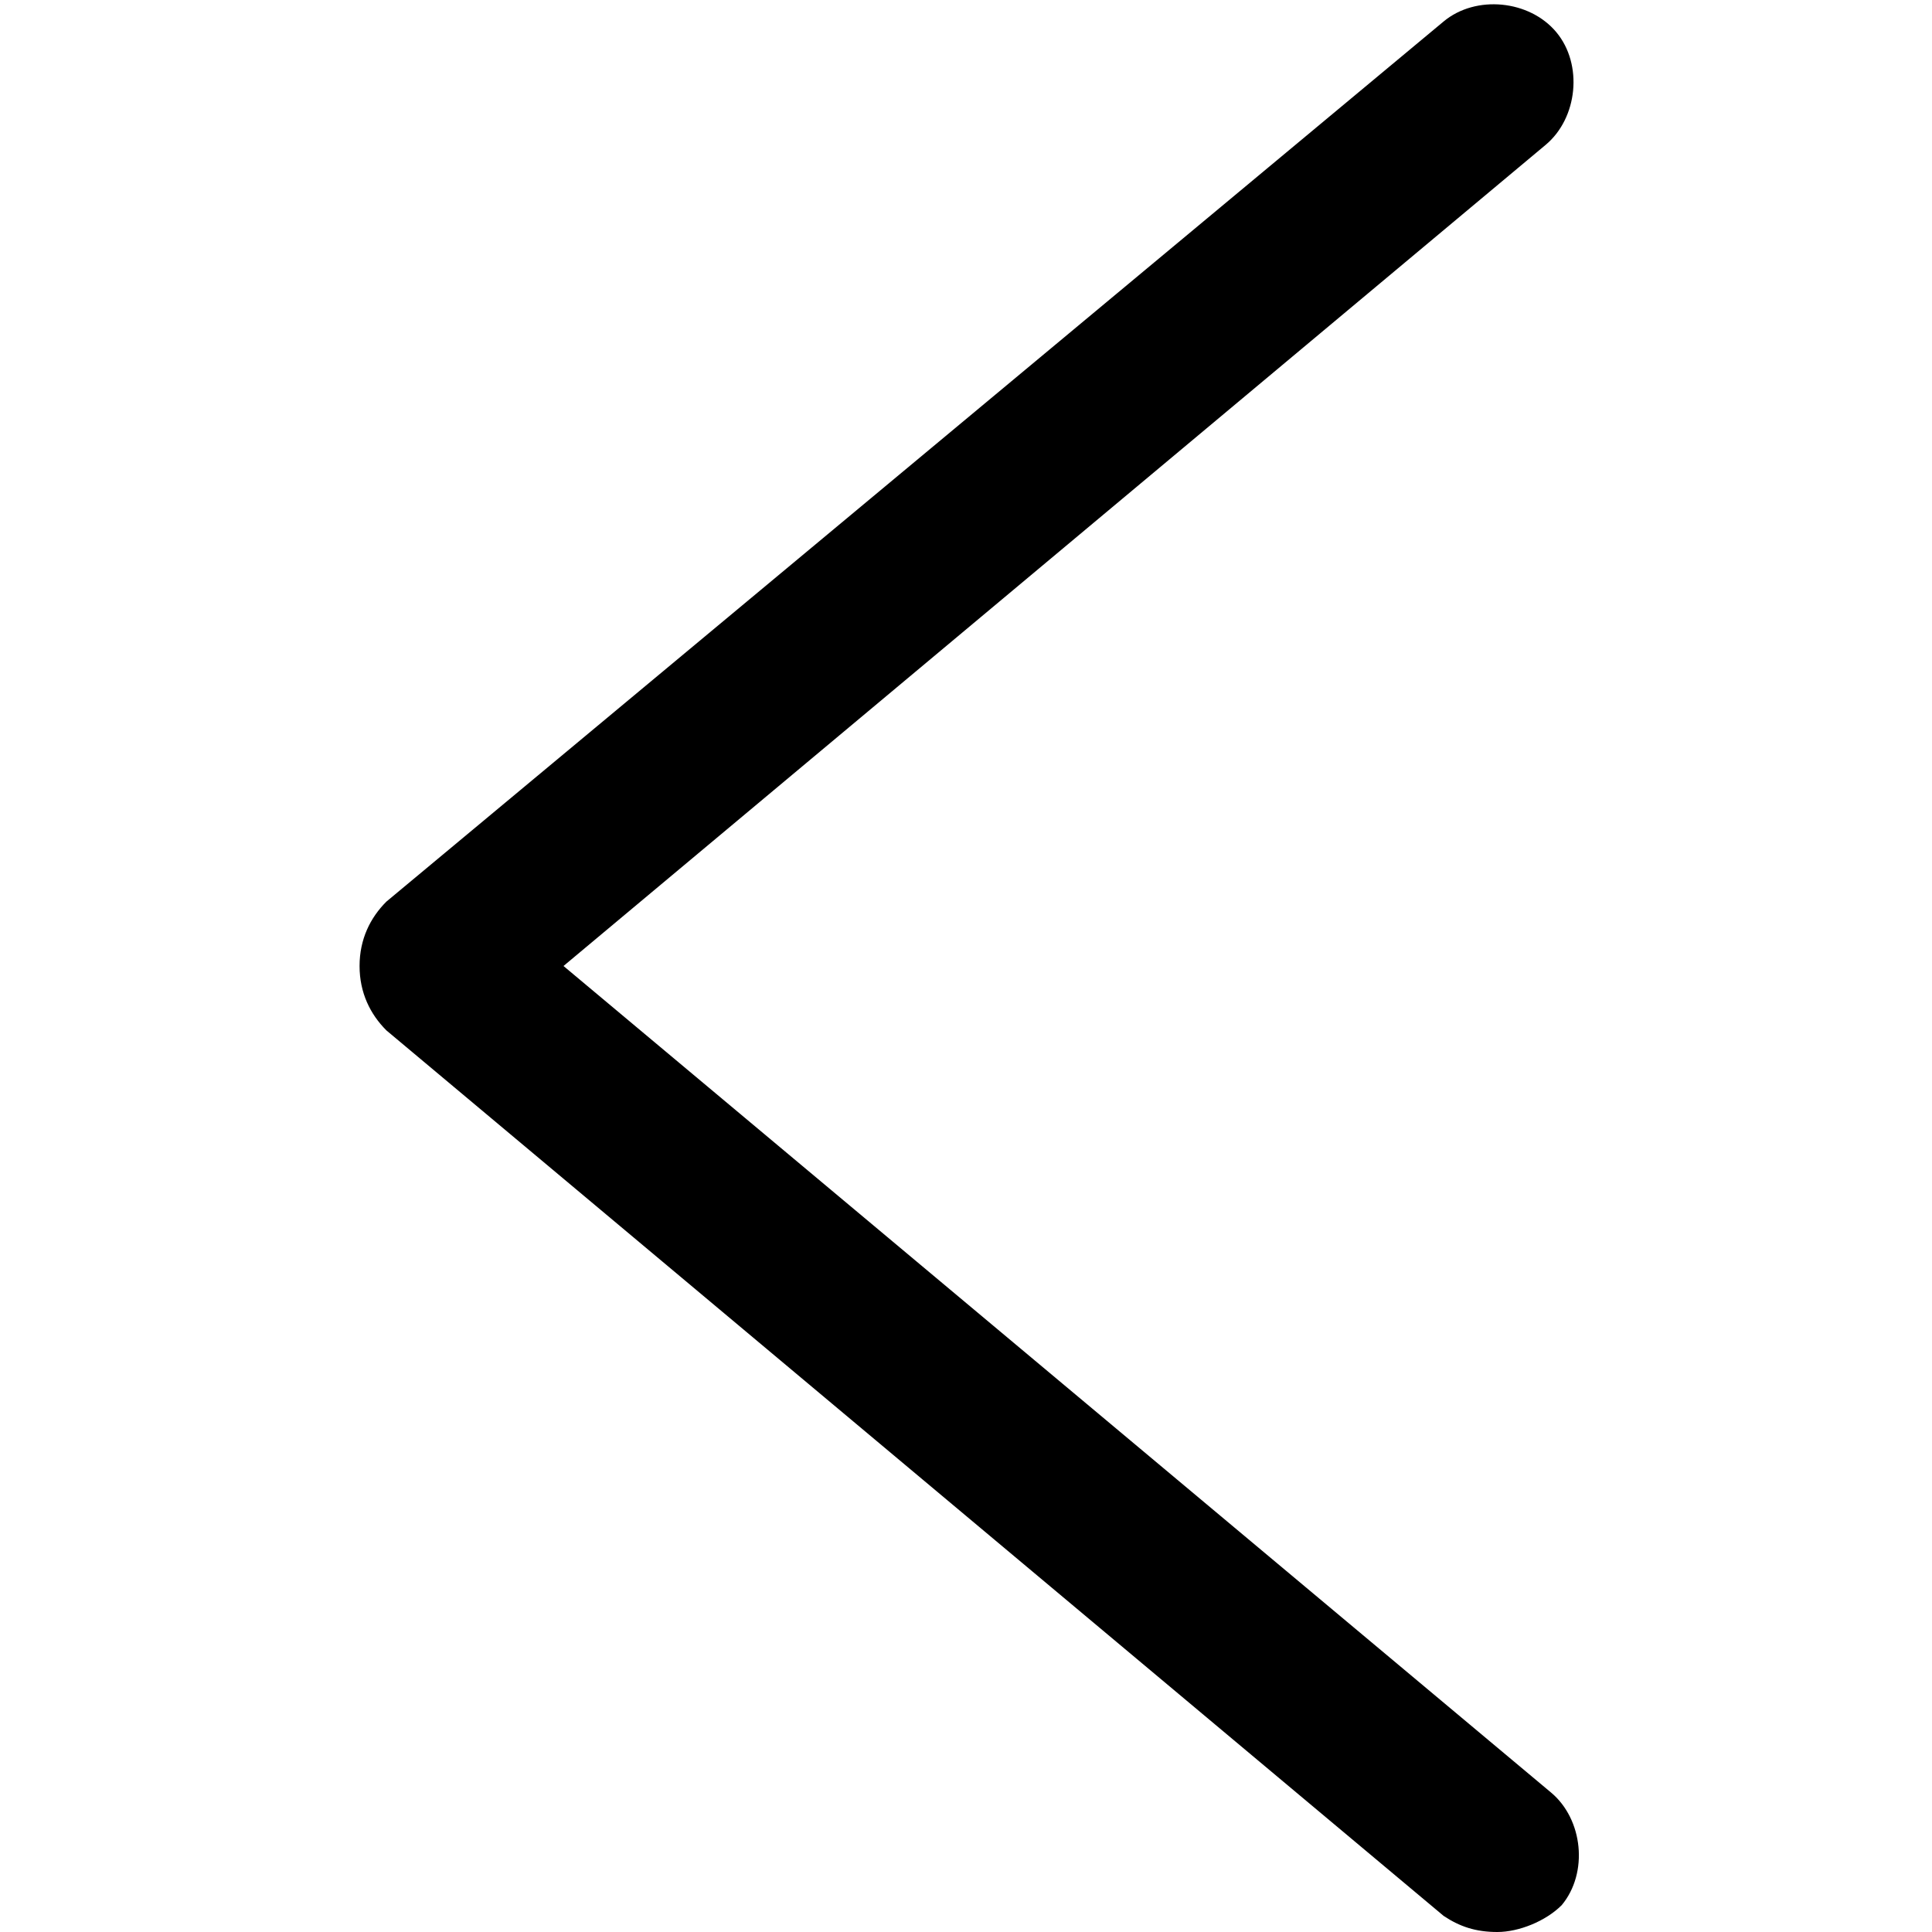
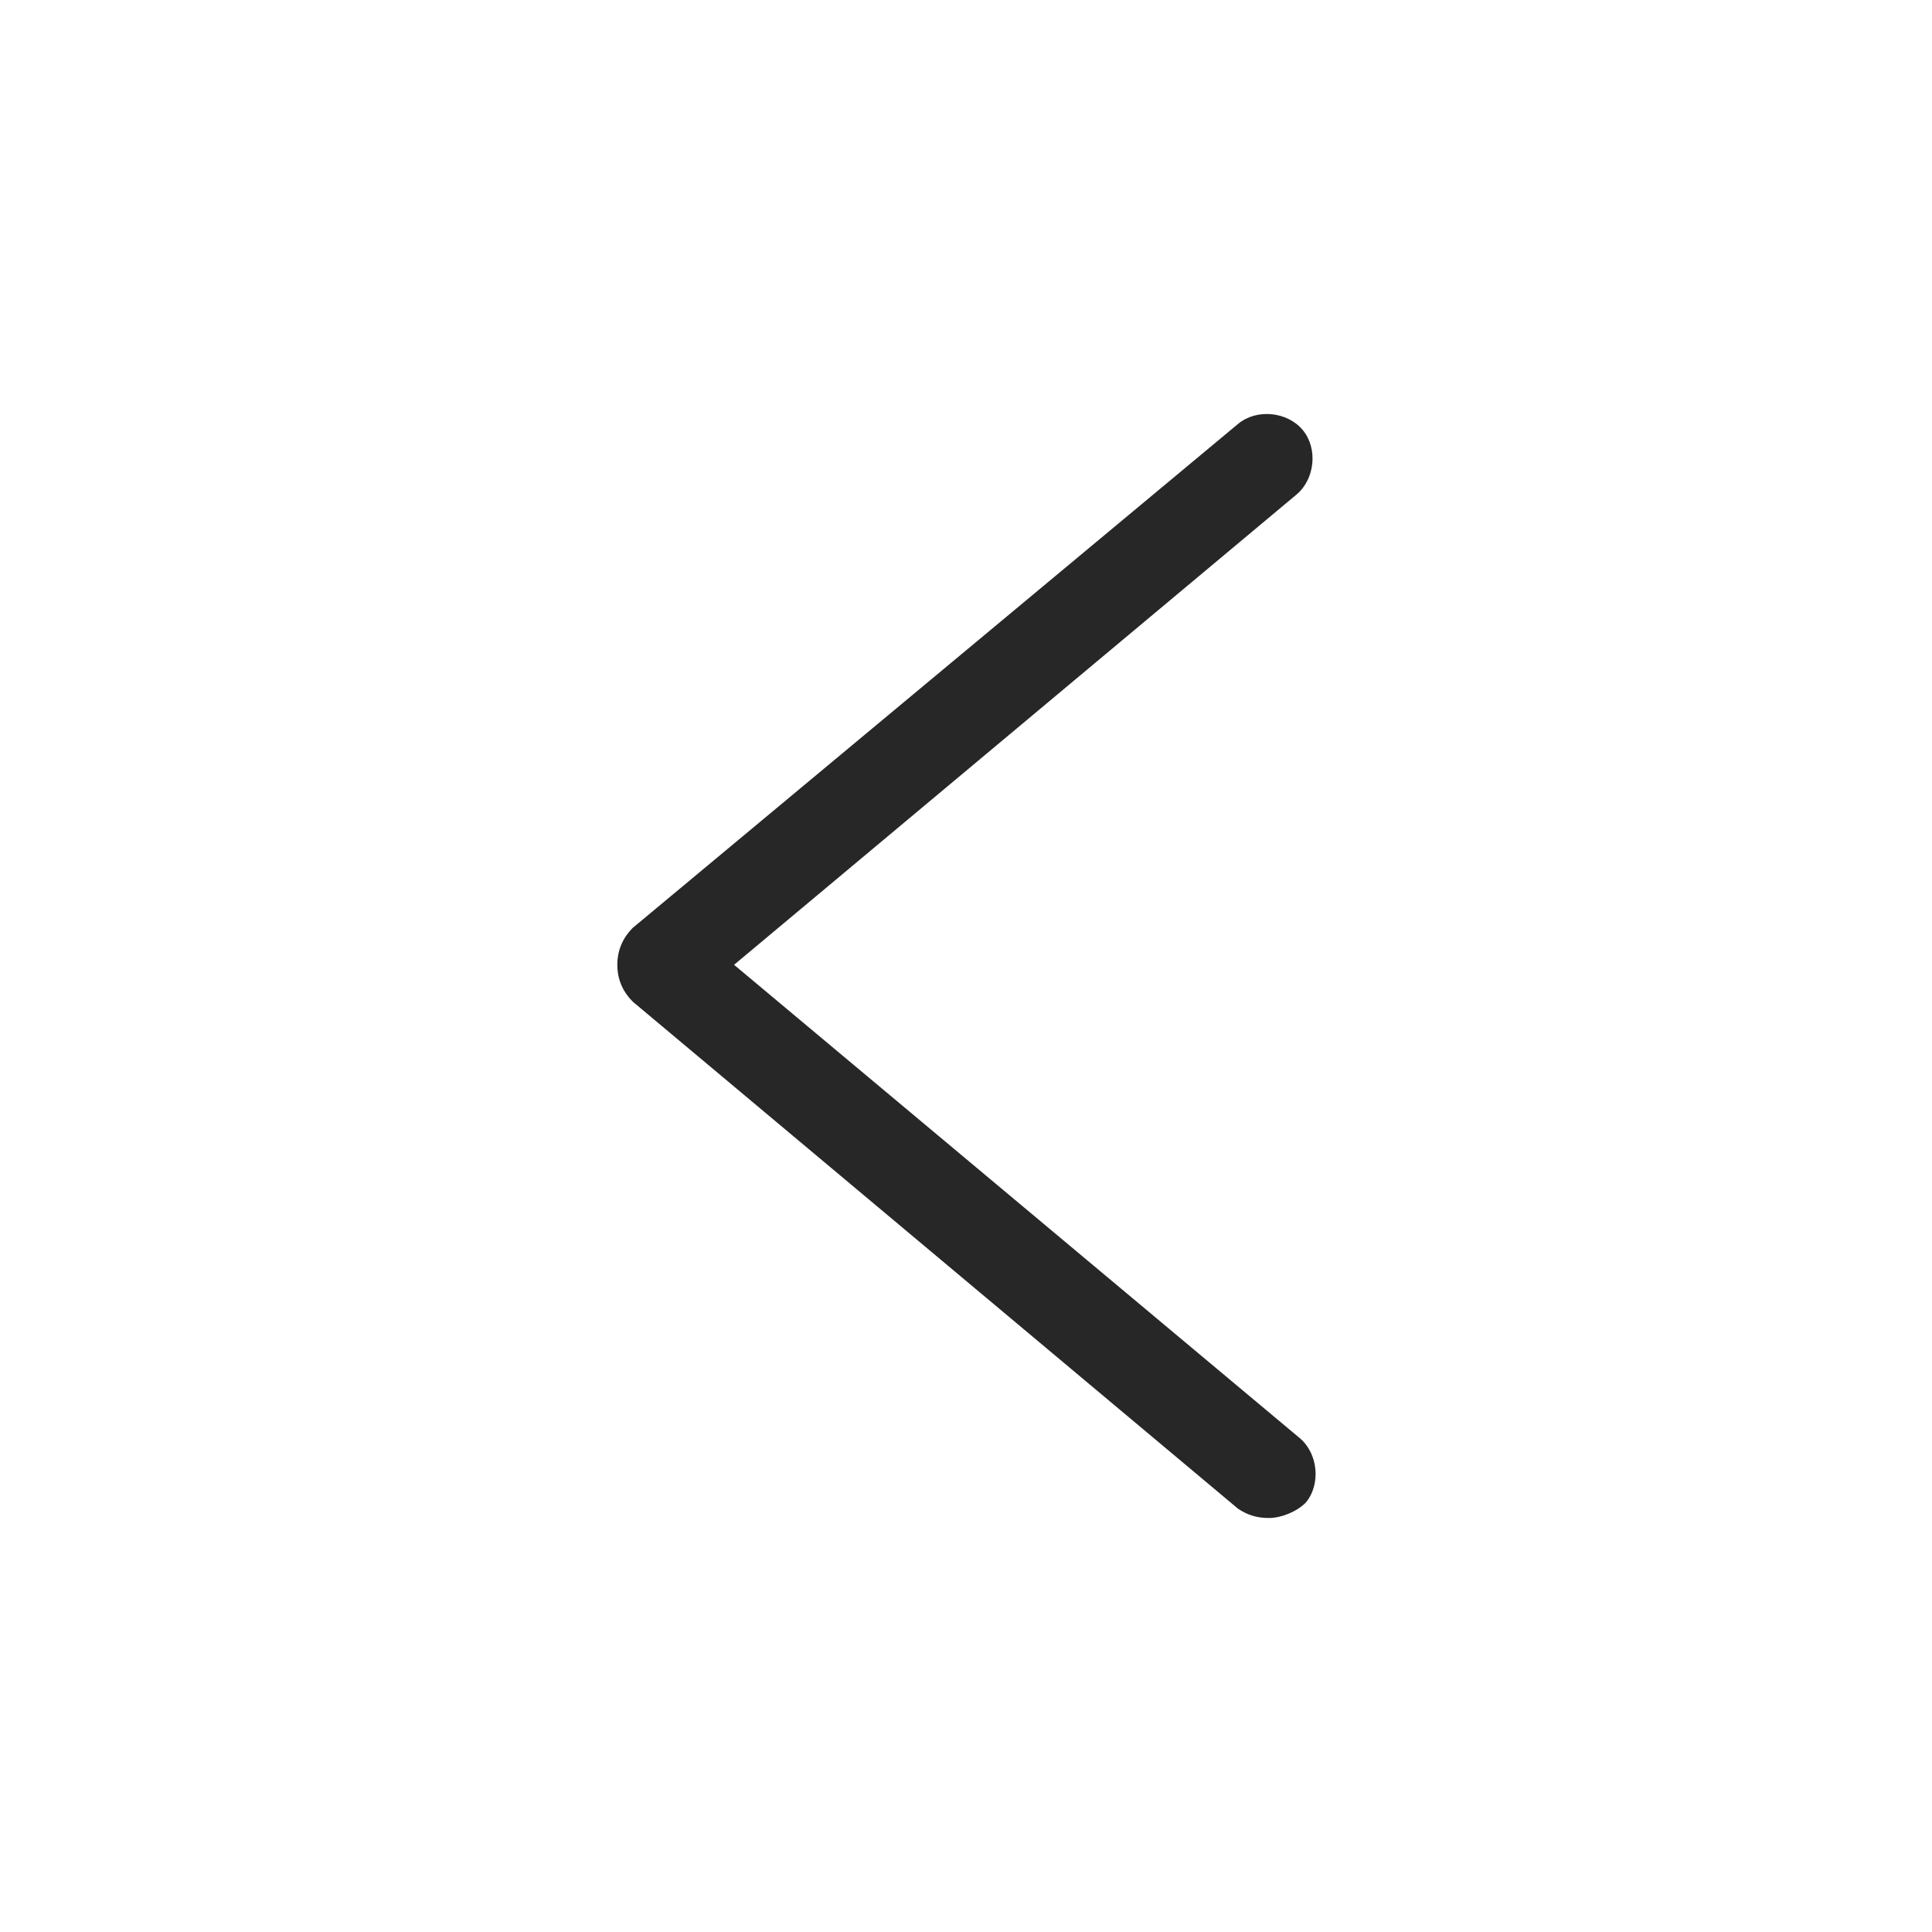
- <svg xmlns="http://www.w3.org/2000/svg" version="1.1" id="Layer_1" x="0px" y="0px" viewBox="0 0 36 36" style="enable-background:new 0 0 36 36;" xml:space="preserve">
-   <path d="M10.5,18L28.8,2.7c0.6-0.5,0.7-1.5,0.2-2.1c-0.5-0.6-1.5-0.7-2.1-0.2L7.2,16.8c-0.3,0.3-0.5,0.7-0.5,1.2s0.2,0.9,0.5,1.2  l19.7,16.5c0.3,0.2,0.6,0.3,1,0.3c0.4,0,0.9-0.2,1.2-0.5c0.5-0.6,0.4-1.6-0.2-2.1L10.5,18z" />
+ <svg xmlns="http://www.w3.org/2000/svg" viewBox="0 0 21 21" fill="none" style="enable-background:new 0 0 25 25; margin: auto; display: block">
+   <path d="M7.979 10.487L14.093 5.375C14.293 5.208 14.327 4.874 14.16 4.674C13.993 4.473 13.659 4.44 13.458 4.607L6.877 10.086C6.777 10.186 6.71 10.32 6.71 10.487C6.71 10.654 6.777 10.787 6.877 10.887L13.458 16.4C13.559 16.467 13.659 16.5 13.792 16.5C13.926 16.5 14.093 16.433 14.193 16.333C14.36 16.133 14.327 15.798 14.127 15.631L7.979 10.487Z" fill="#272727" />
</svg>
